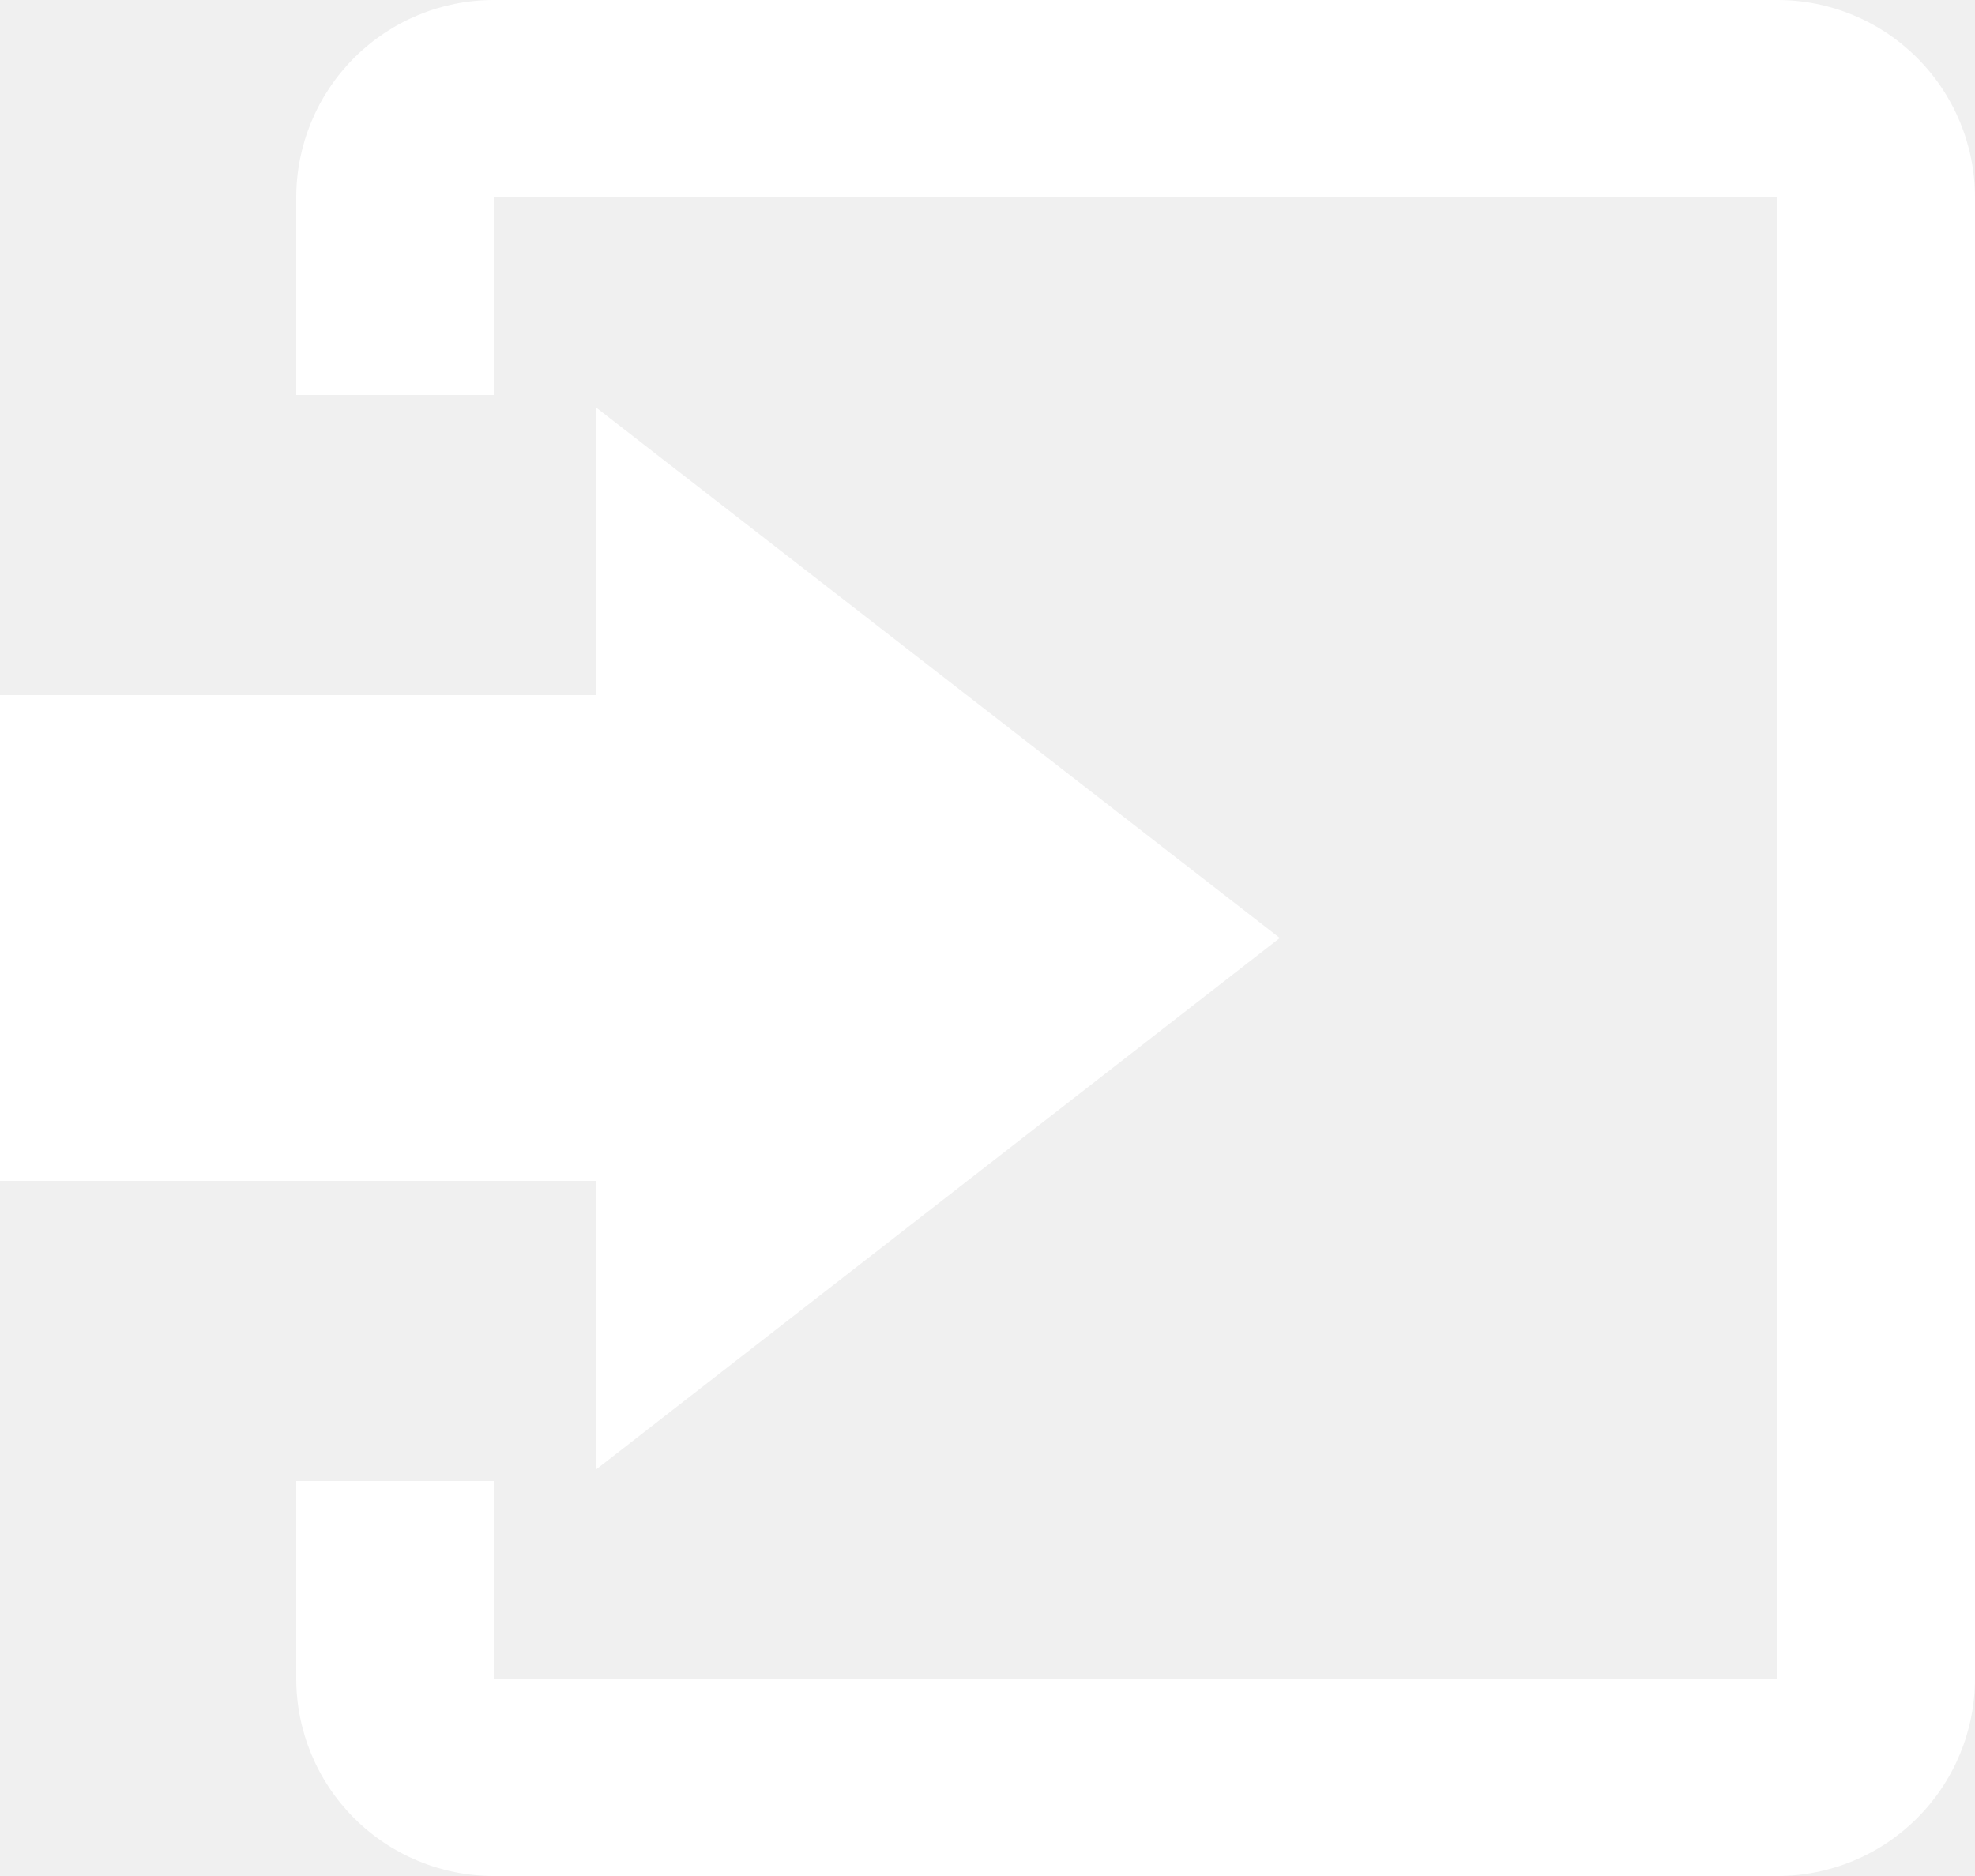
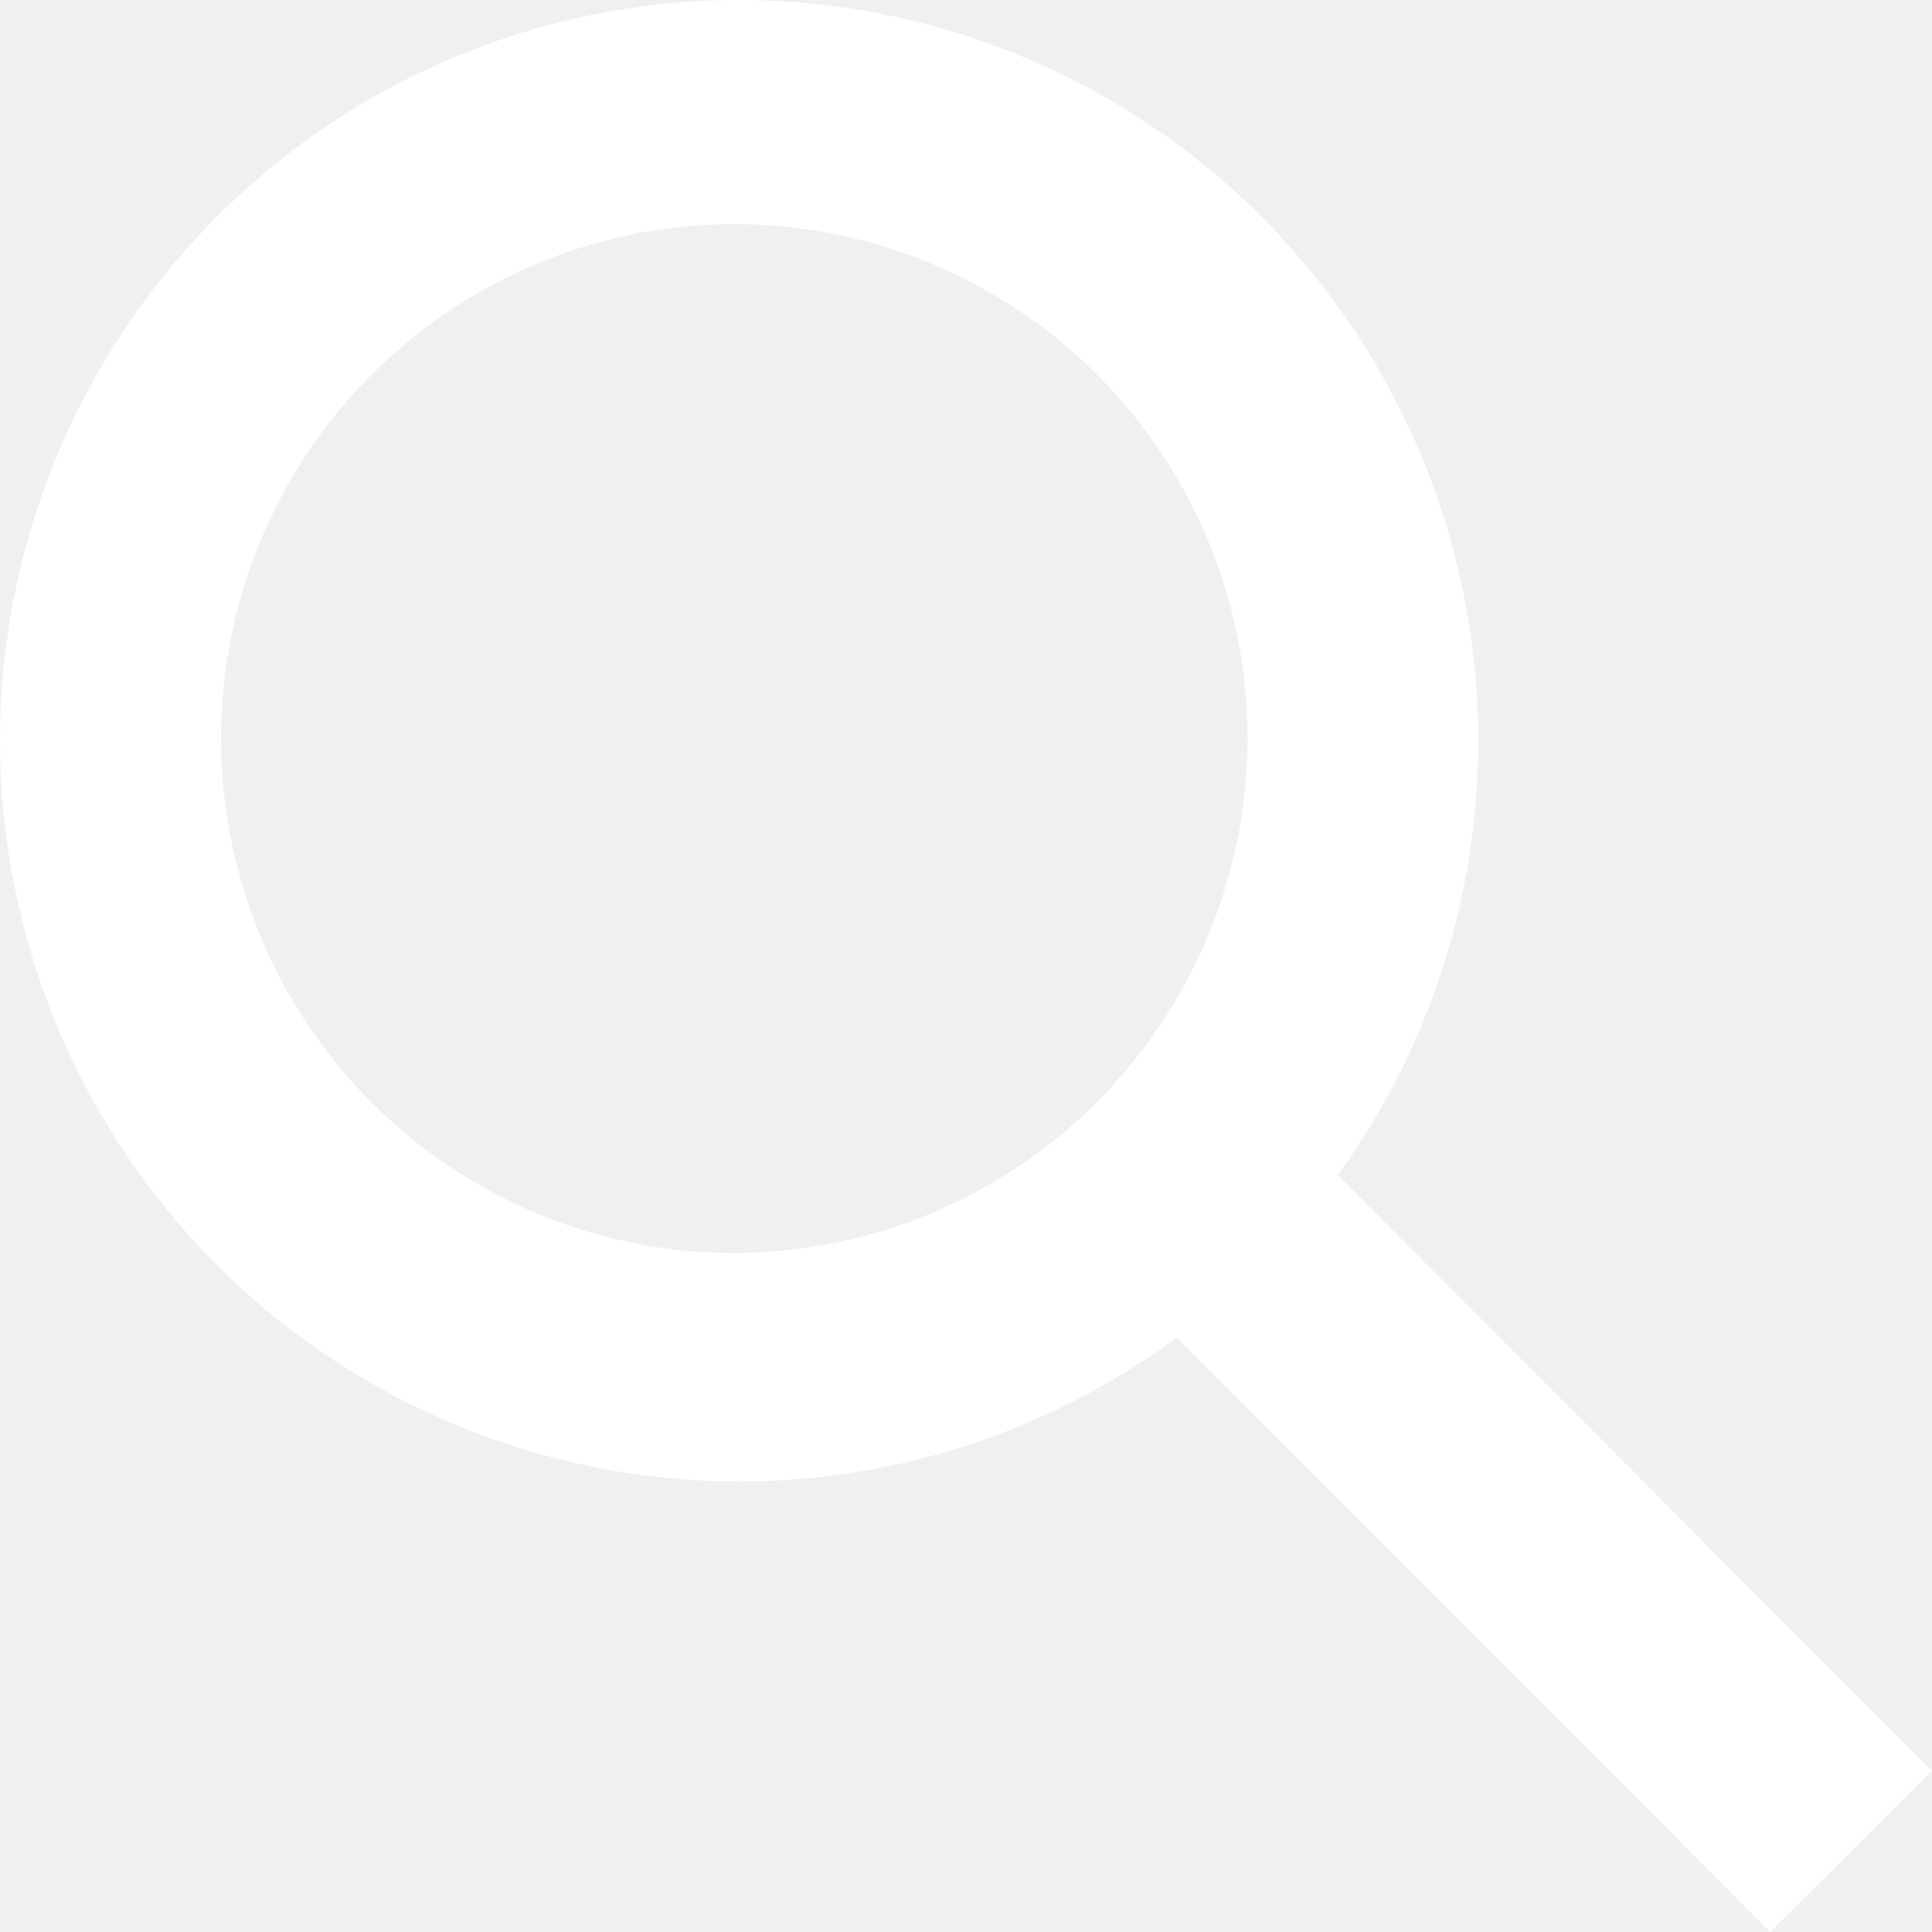
- <svg xmlns="http://www.w3.org/2000/svg" width="20" height="19" viewBox="0 0 20 19" fill="none">
-   <path d="M6.04 14.88L12.96 9.5L6.04 4.13V7.04H0V11.96H6.04V14.88Z" fill="white" />
-   <path d="M18 0H5C4.47 0 3.961 0.211 3.586 0.586C3.211 0.961 3 1.47 3 2V4H5V2H18V17H5V15H3V17C3 17.53 3.211 18.039 3.586 18.414C3.961 18.789 4.47 19 5 19H18C18.53 19 19.039 18.789 19.414 18.414C19.789 18.039 20 17.53 20 17V2C20 1.47 19.789 0.961 19.414 0.586C19.039 0.211 18.53 0 18 0Z" fill="white" />
+ <svg xmlns="http://www.w3.org/2000/svg" width="16" height="16" viewBox="0 0 16 16" fill="none">
+   <path d="M16 14.665L11.079 9.733C11.983 8.482 12.383 6.935 12.198 5.401C12.014 3.868 11.259 2.46 10.085 1.46C8.91 0.46 7.402 -0.06 5.862 0.005C4.322 0.071 2.864 0.716 1.778 1.812C0.692 2.908 0.058 4.375 0.004 5.918C-0.05 7.462 0.478 8.97 1.485 10.14C2.491 11.31 3.901 12.056 5.433 12.23C6.964 12.404 8.505 11.992 9.747 11.077L14.659 16L16 14.665ZM6.082 10.377C5.241 10.377 4.419 10.127 3.72 9.659C3.021 9.191 2.476 8.525 2.154 7.747C1.833 6.968 1.748 6.112 1.912 5.286C2.076 4.459 2.481 3.7 3.076 3.104C3.67 2.508 4.428 2.103 5.252 1.938C6.077 1.774 6.931 1.858 7.708 2.181C8.485 2.503 9.149 3.049 9.616 3.75C10.083 4.45 10.332 5.274 10.332 6.117C10.33 7.246 9.881 8.328 9.085 9.126C8.288 9.925 7.208 10.374 6.082 10.377Z" fill="white" />
</svg>
